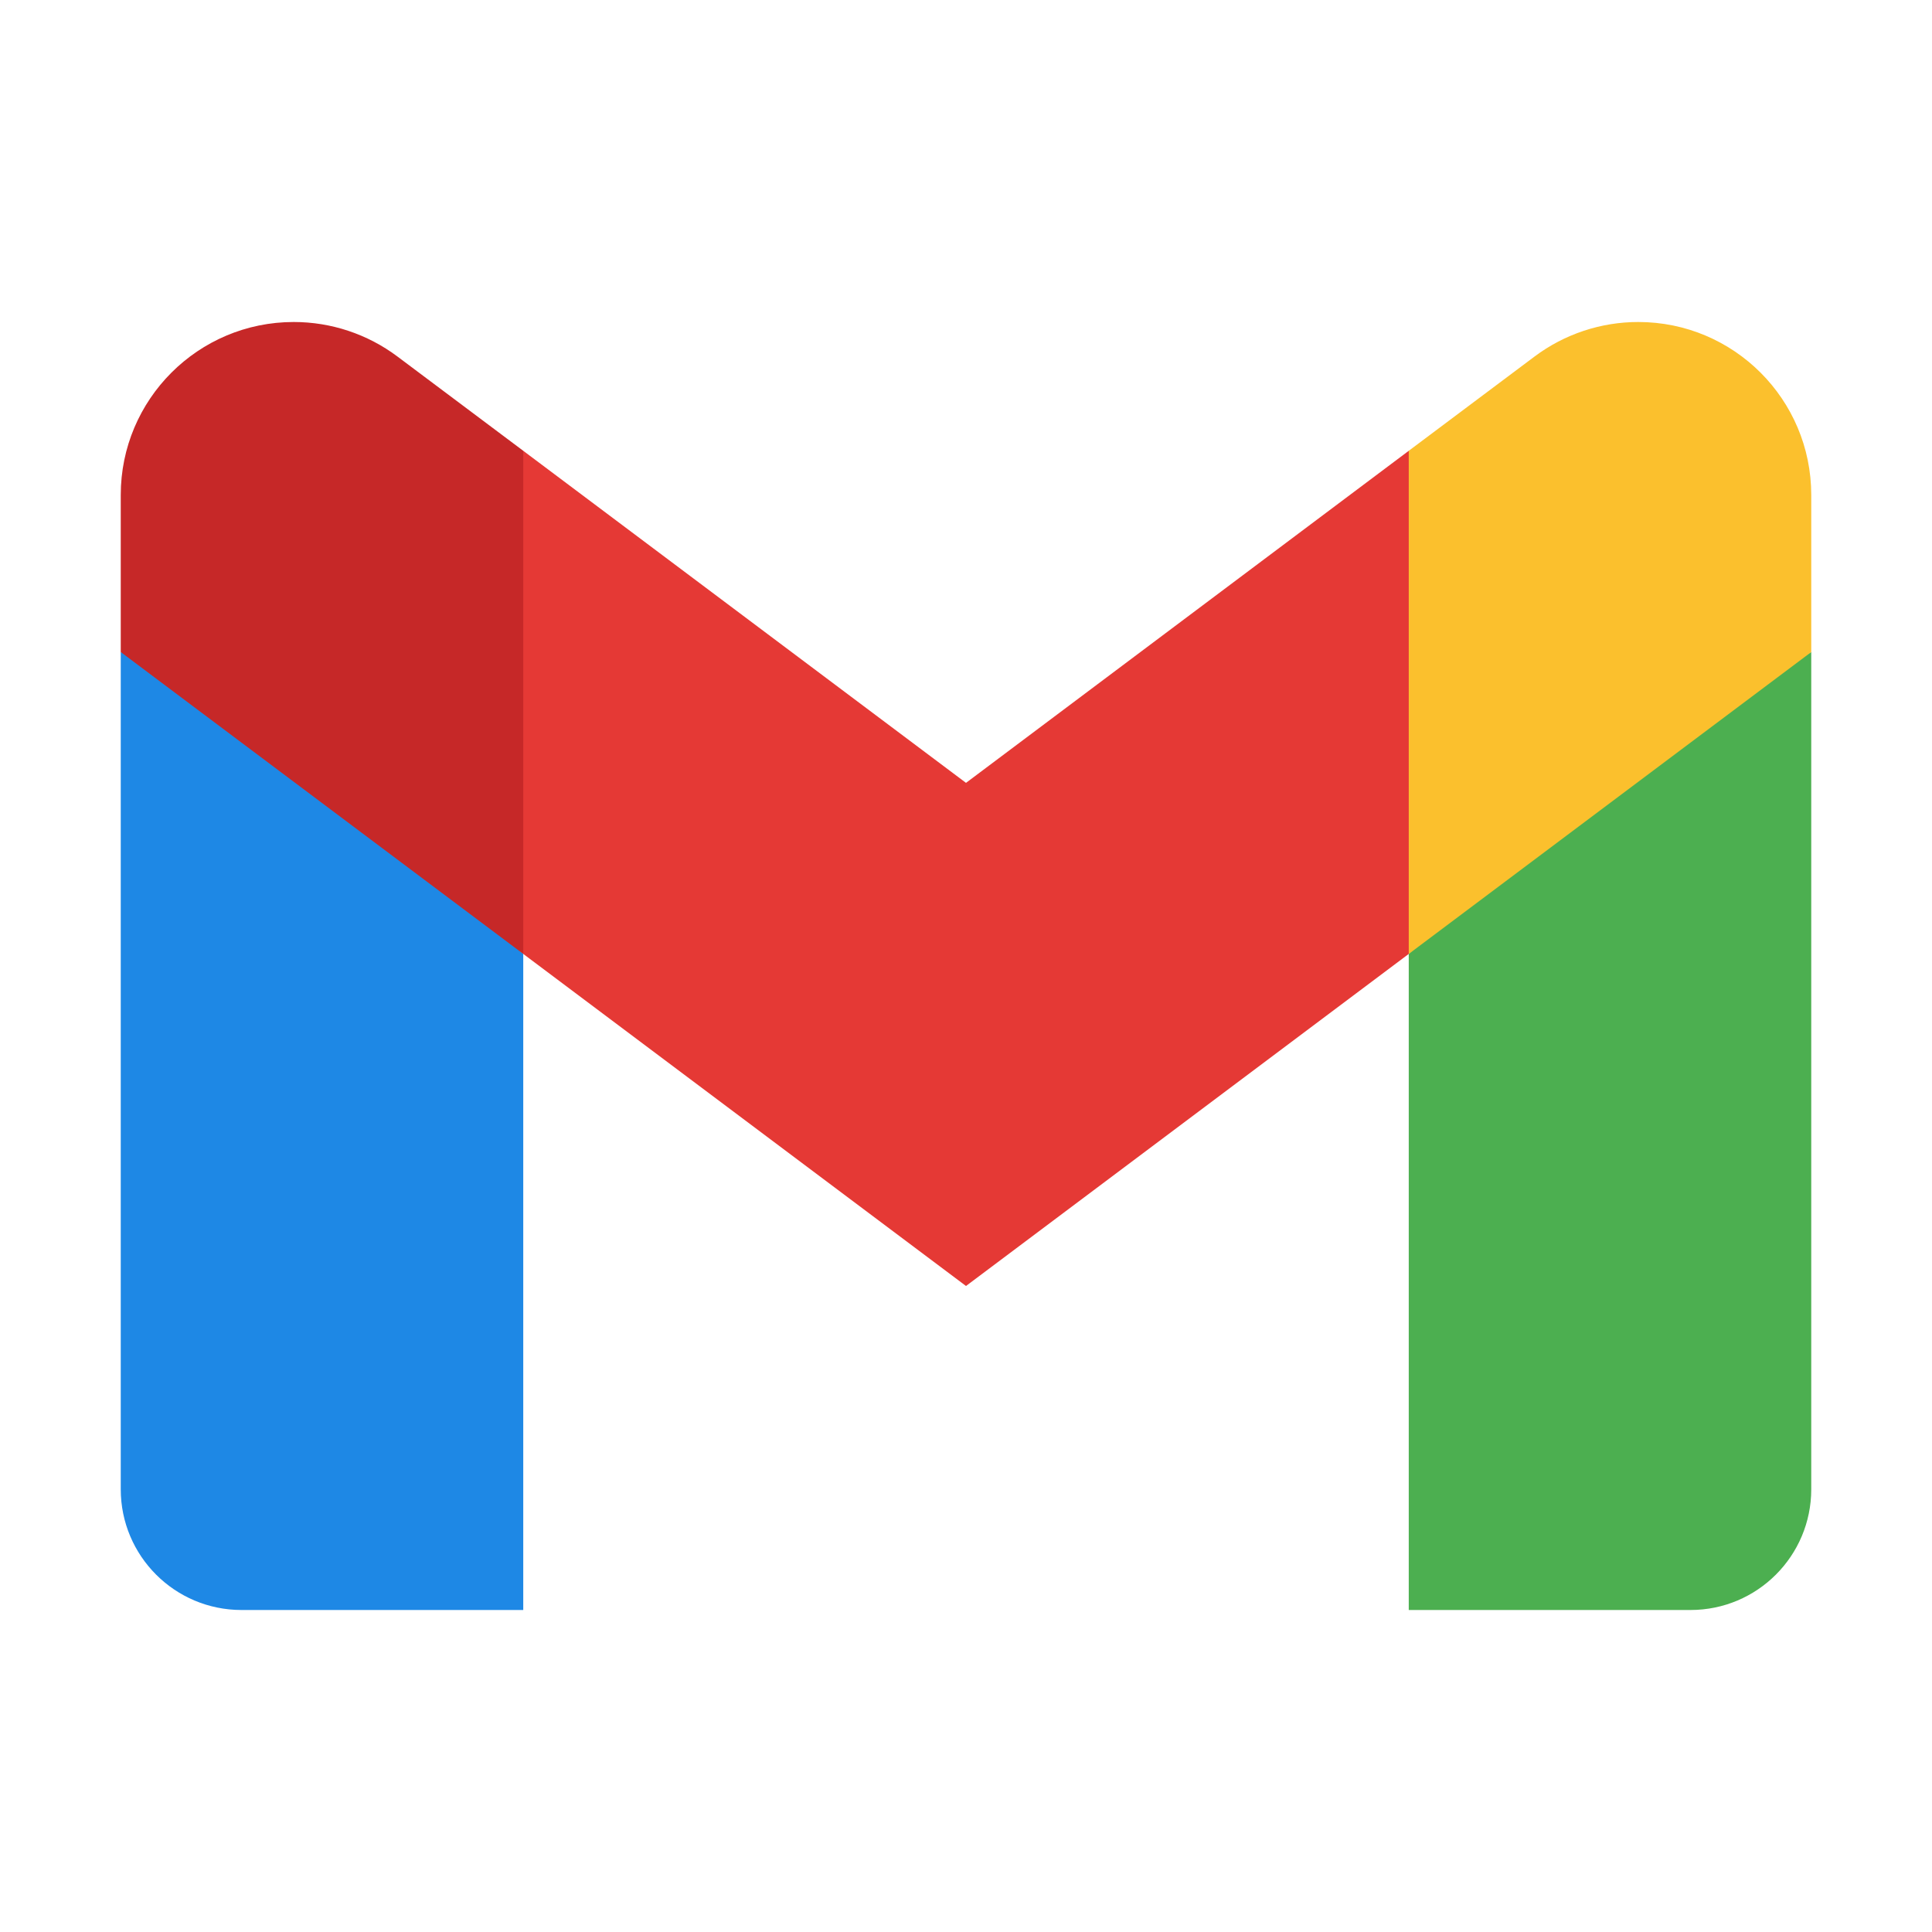
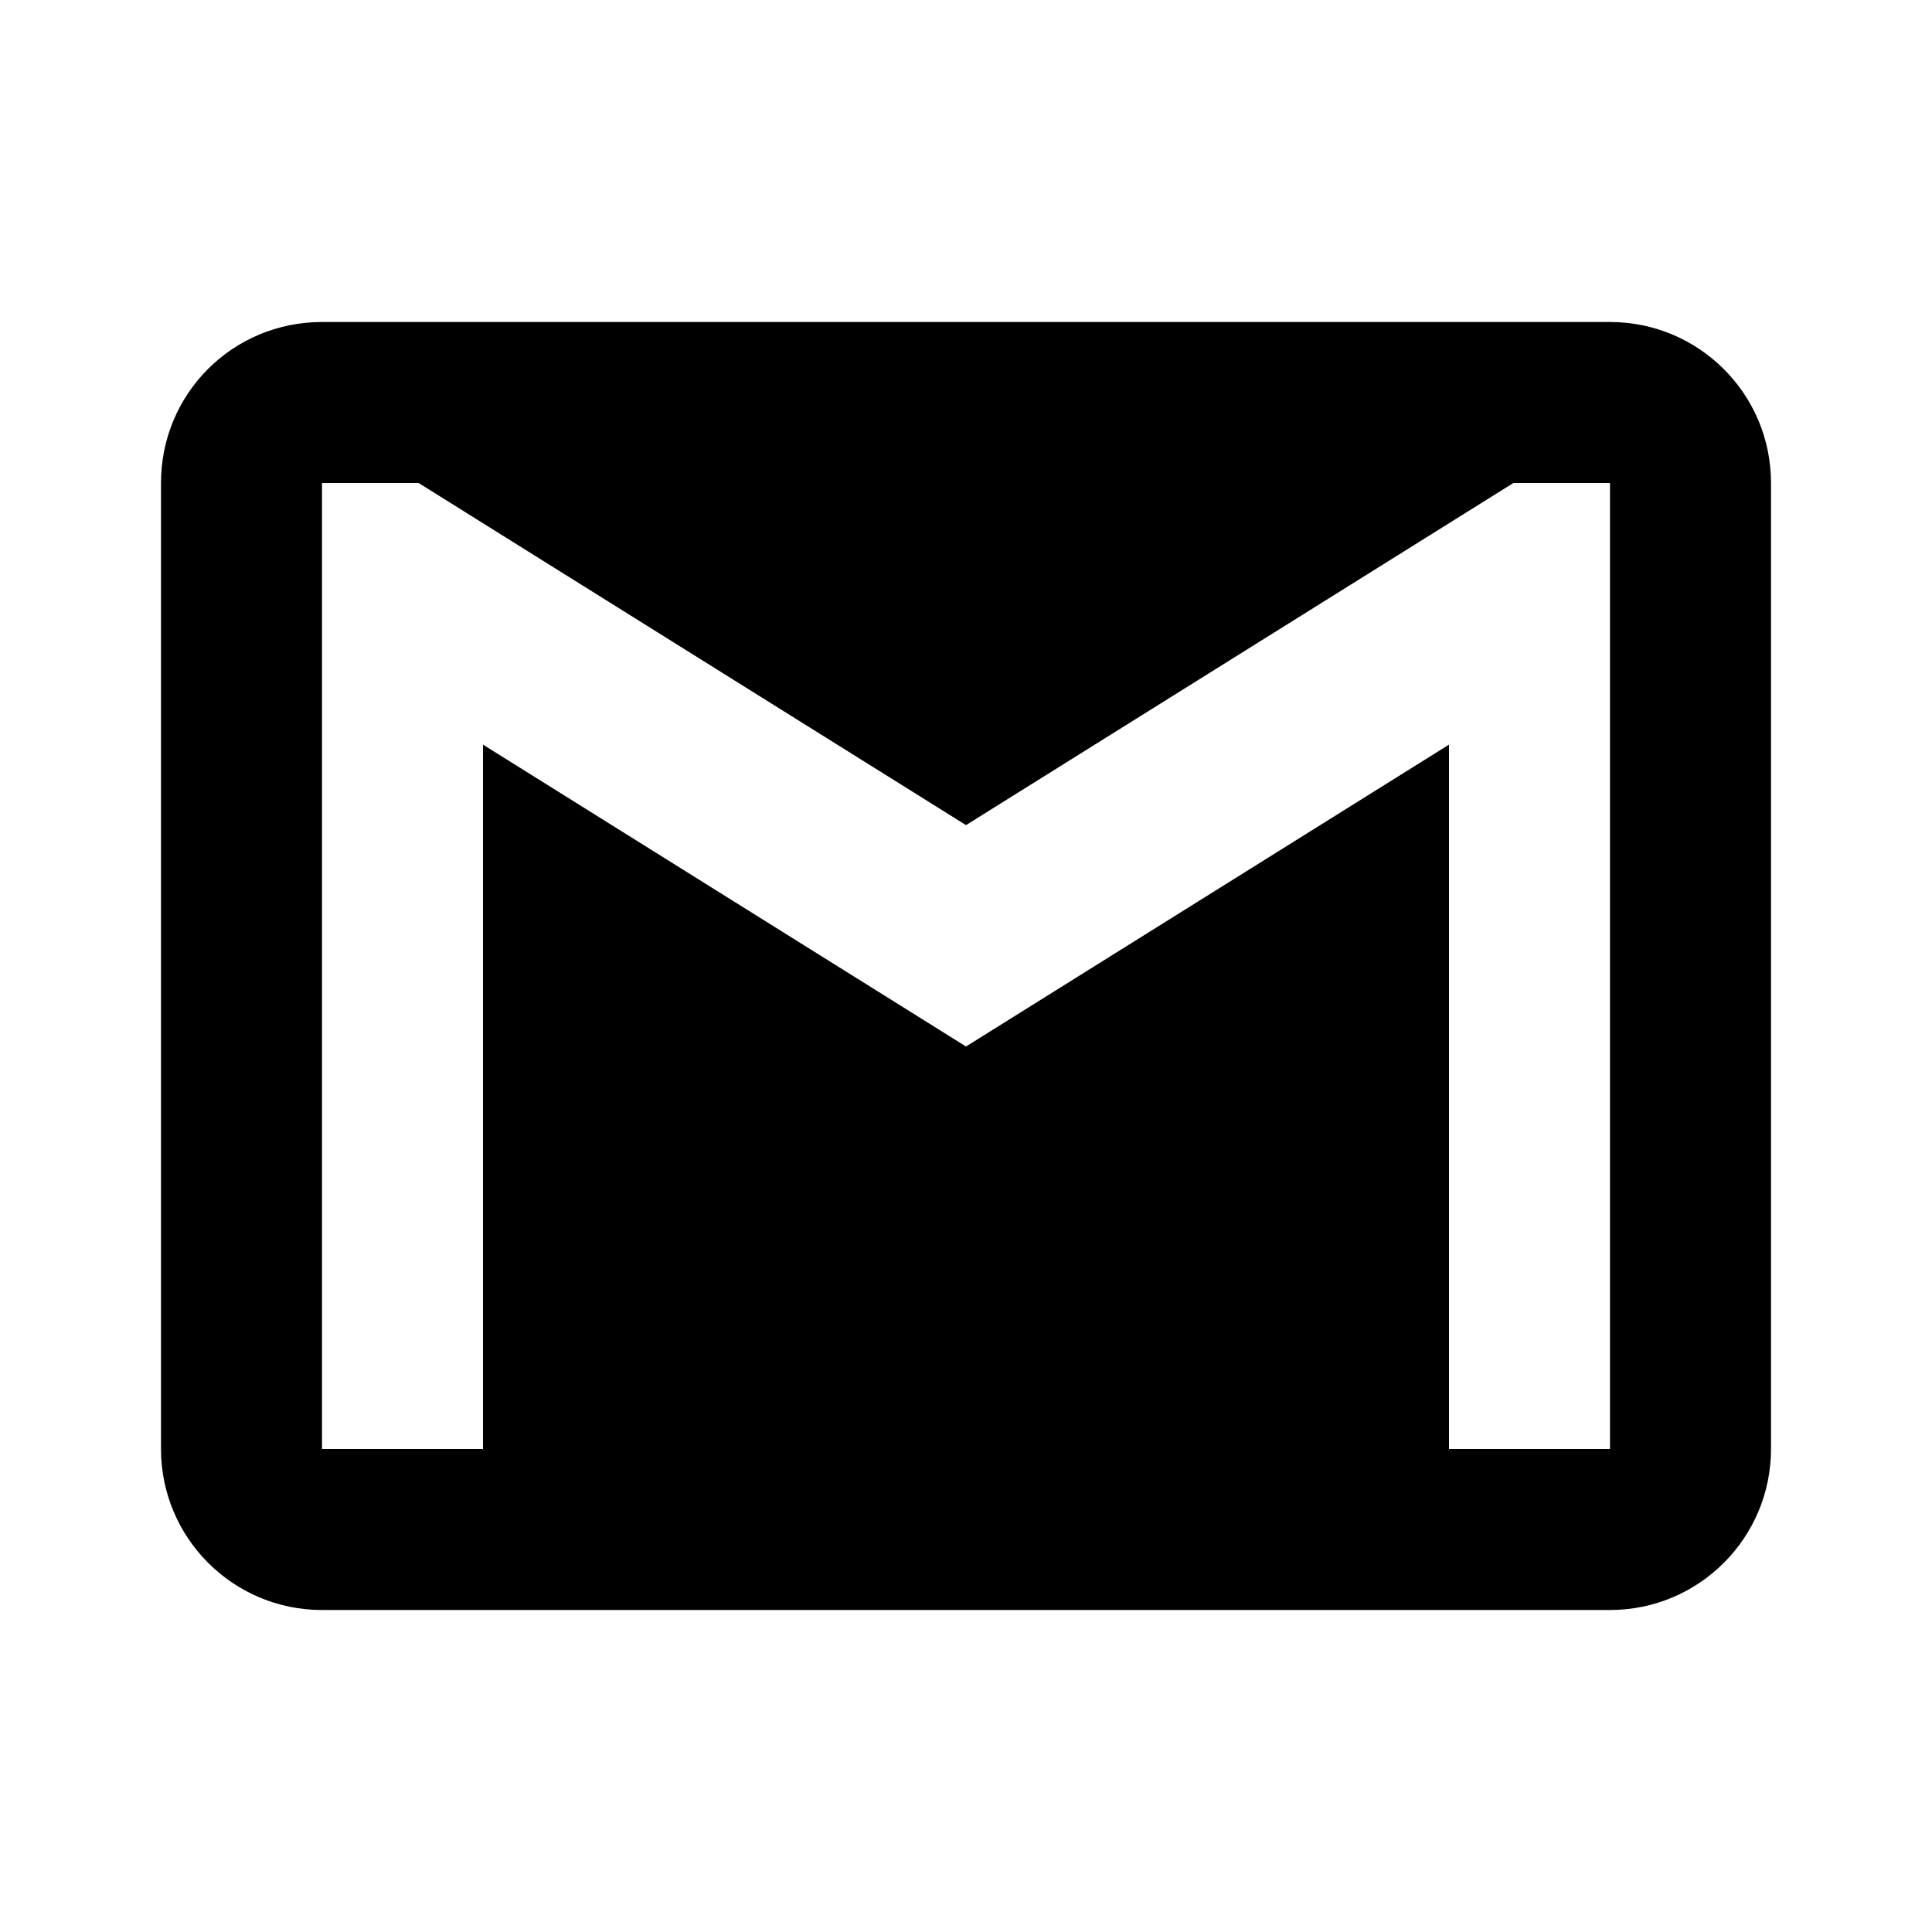
- <svg xmlns="http://www.w3.org/2000/svg" viewBox="0 0 48 48" width="48px" height="48px">
-   <path fill="#4caf50" d="M45,16.2l-5,2.75l-5,4.75L35,40h7c1.657,0,3-1.343,3-3V16.2z" />
-   <path fill="#1e88e5" d="M3,16.2l3.614,1.71L13,23.7V40H6c-1.657,0-3-1.343-3-3V16.2z" />
-   <polygon fill="#e53935" points="35,11.2 24,19.45 13,11.2 12,17 13,23.7 24,31.95 35,23.7 36,17" />
-   <path fill="#c62828" d="M3,12.298V16.2l10,7.5V11.2L9.876,8.859C9.132,8.301,8.228,8,7.298,8h0C4.924,8,3,9.924,3,12.298z" />
-   <path fill="#fbc02d" d="M45,12.298V16.2l-10,7.5V11.2l3.124-2.341C38.868,8.301,39.772,8,40.702,8h0 C43.076,8,45,9.924,45,12.298z" />
+ <svg xmlns="http://www.w3.org/2000/svg" version="1.1" width="24" height="24" viewBox="0 0 24 24">
+   <path d="M20,18H18V9.25L12,13L6,9.25V18H4V6H5.2L12,10.25L18.8,6H20M20,4H4C2.89,4 2,4.89 2,6V18A2,2 0 0,0 4,20H20A2,2 0 0,0 22,18V6C22,4.89 21.1,4 20,4Z" />
</svg>
